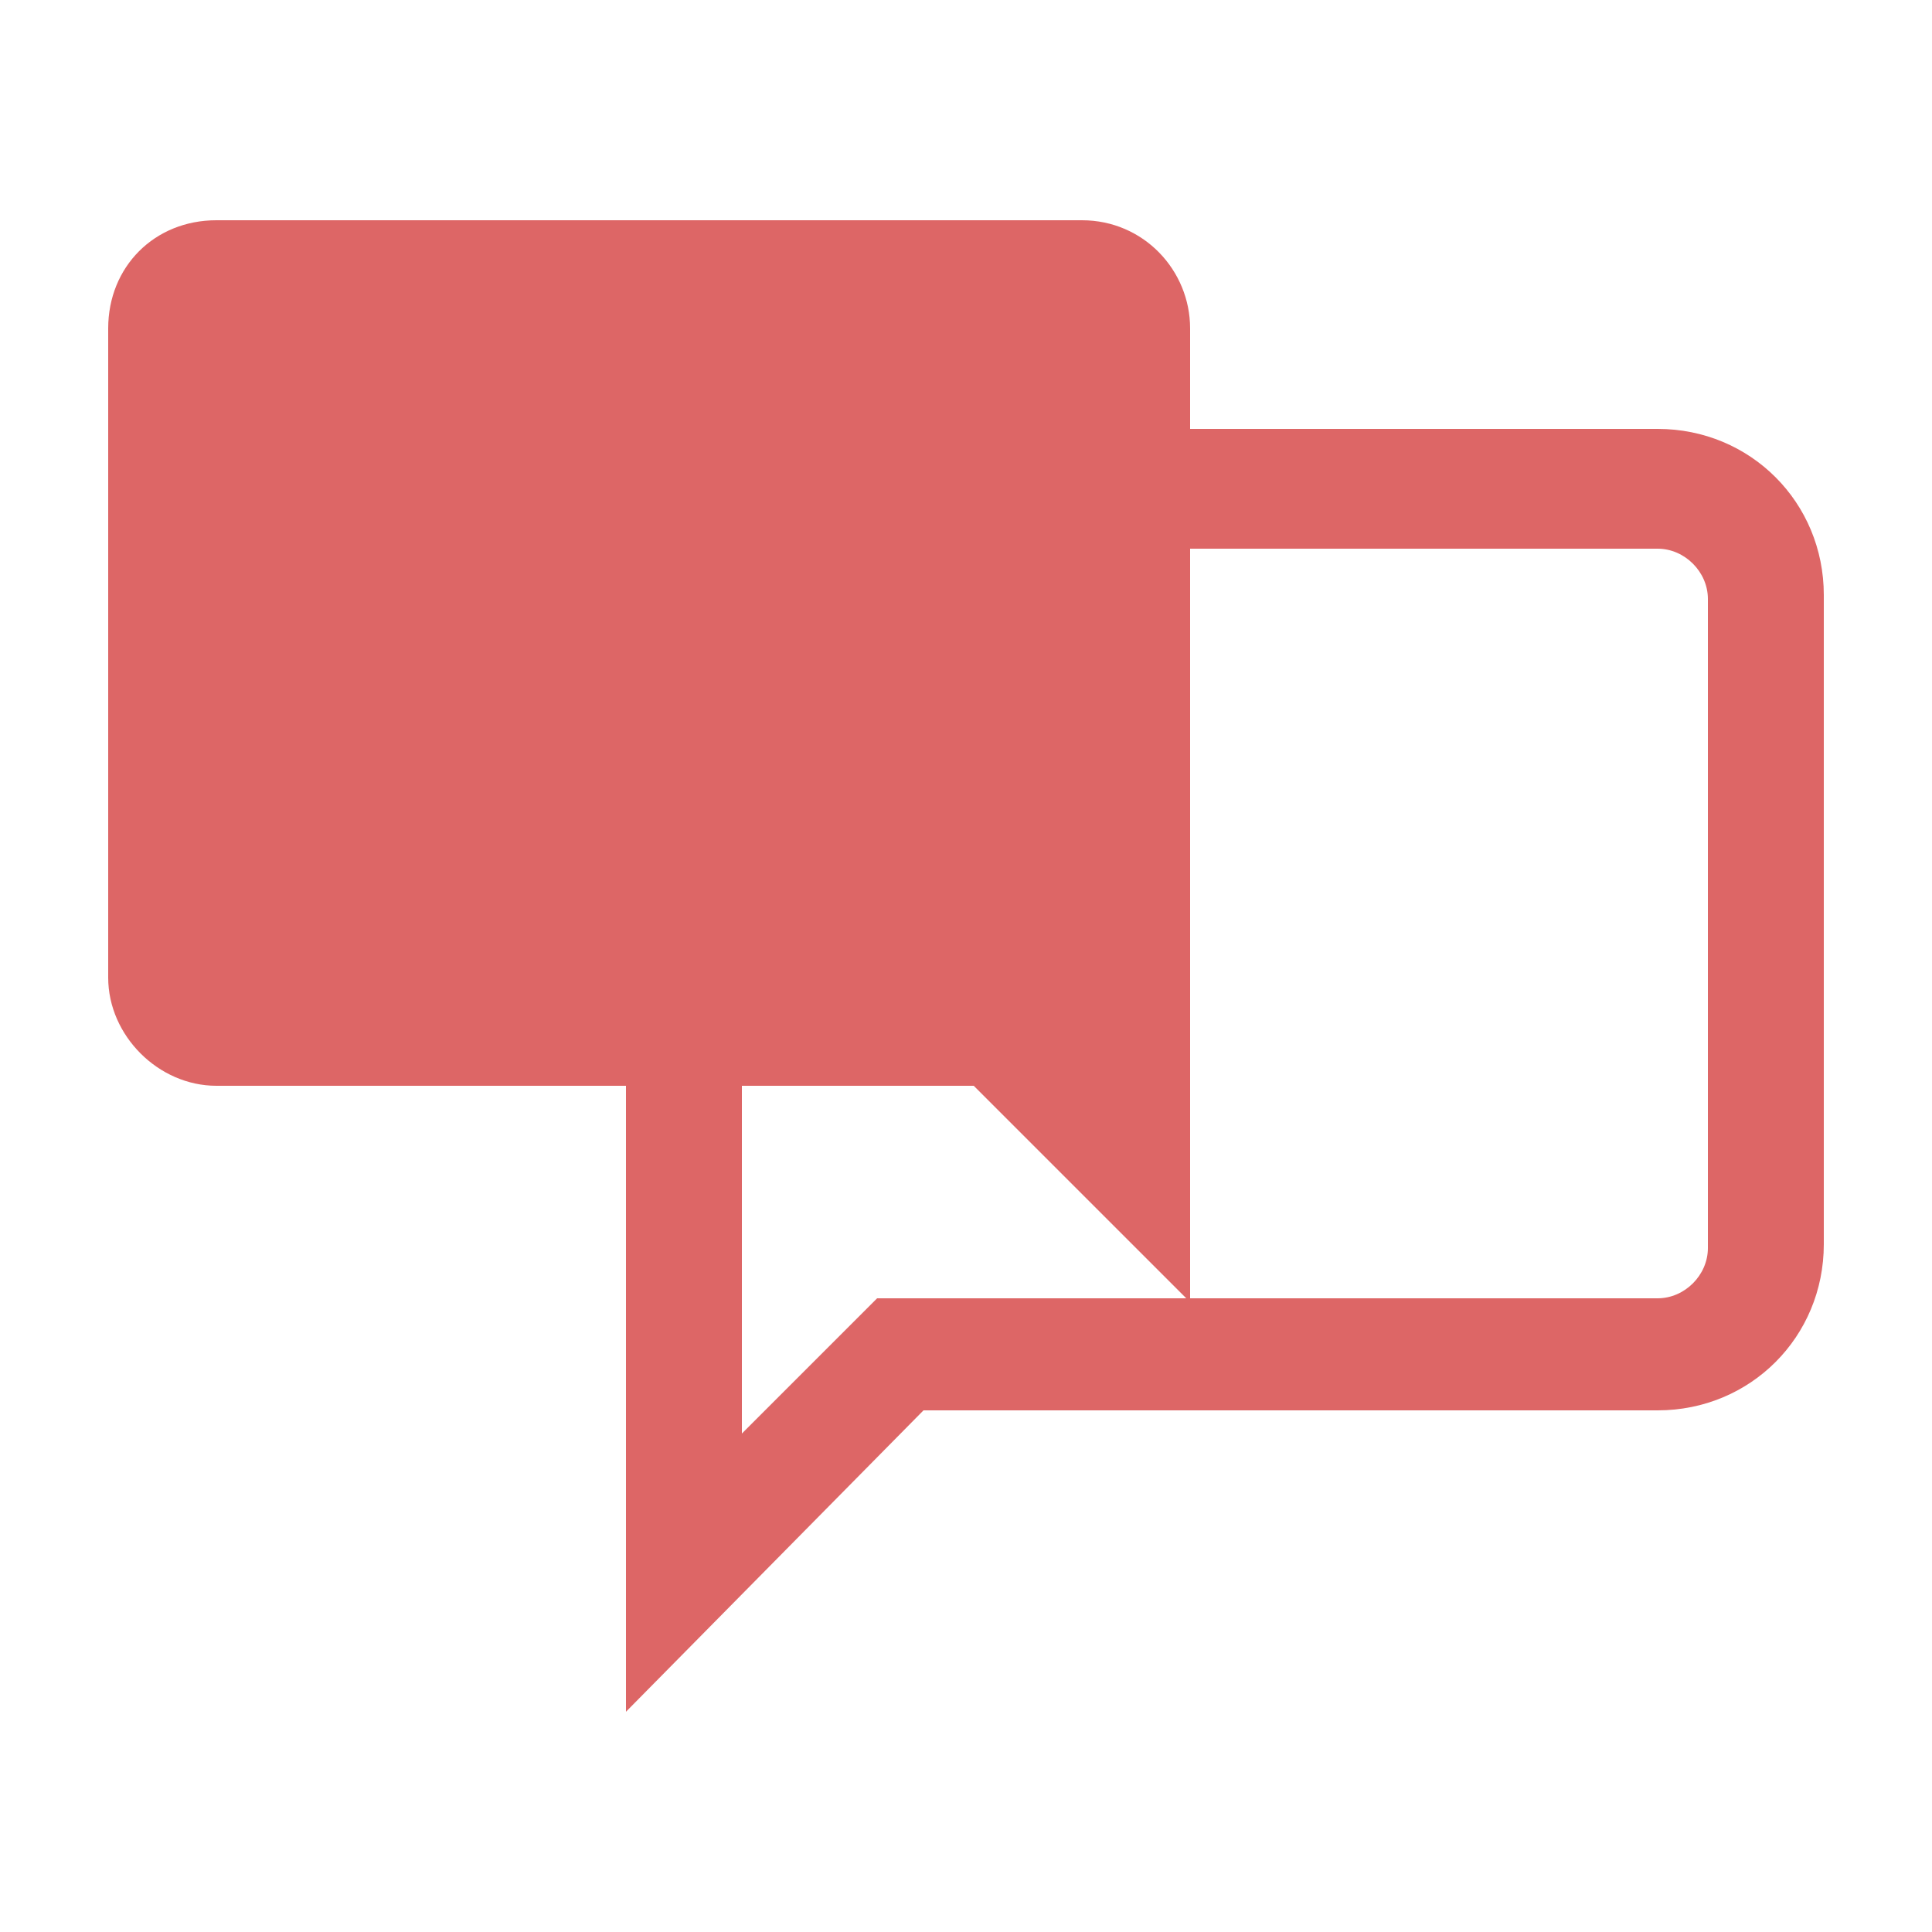
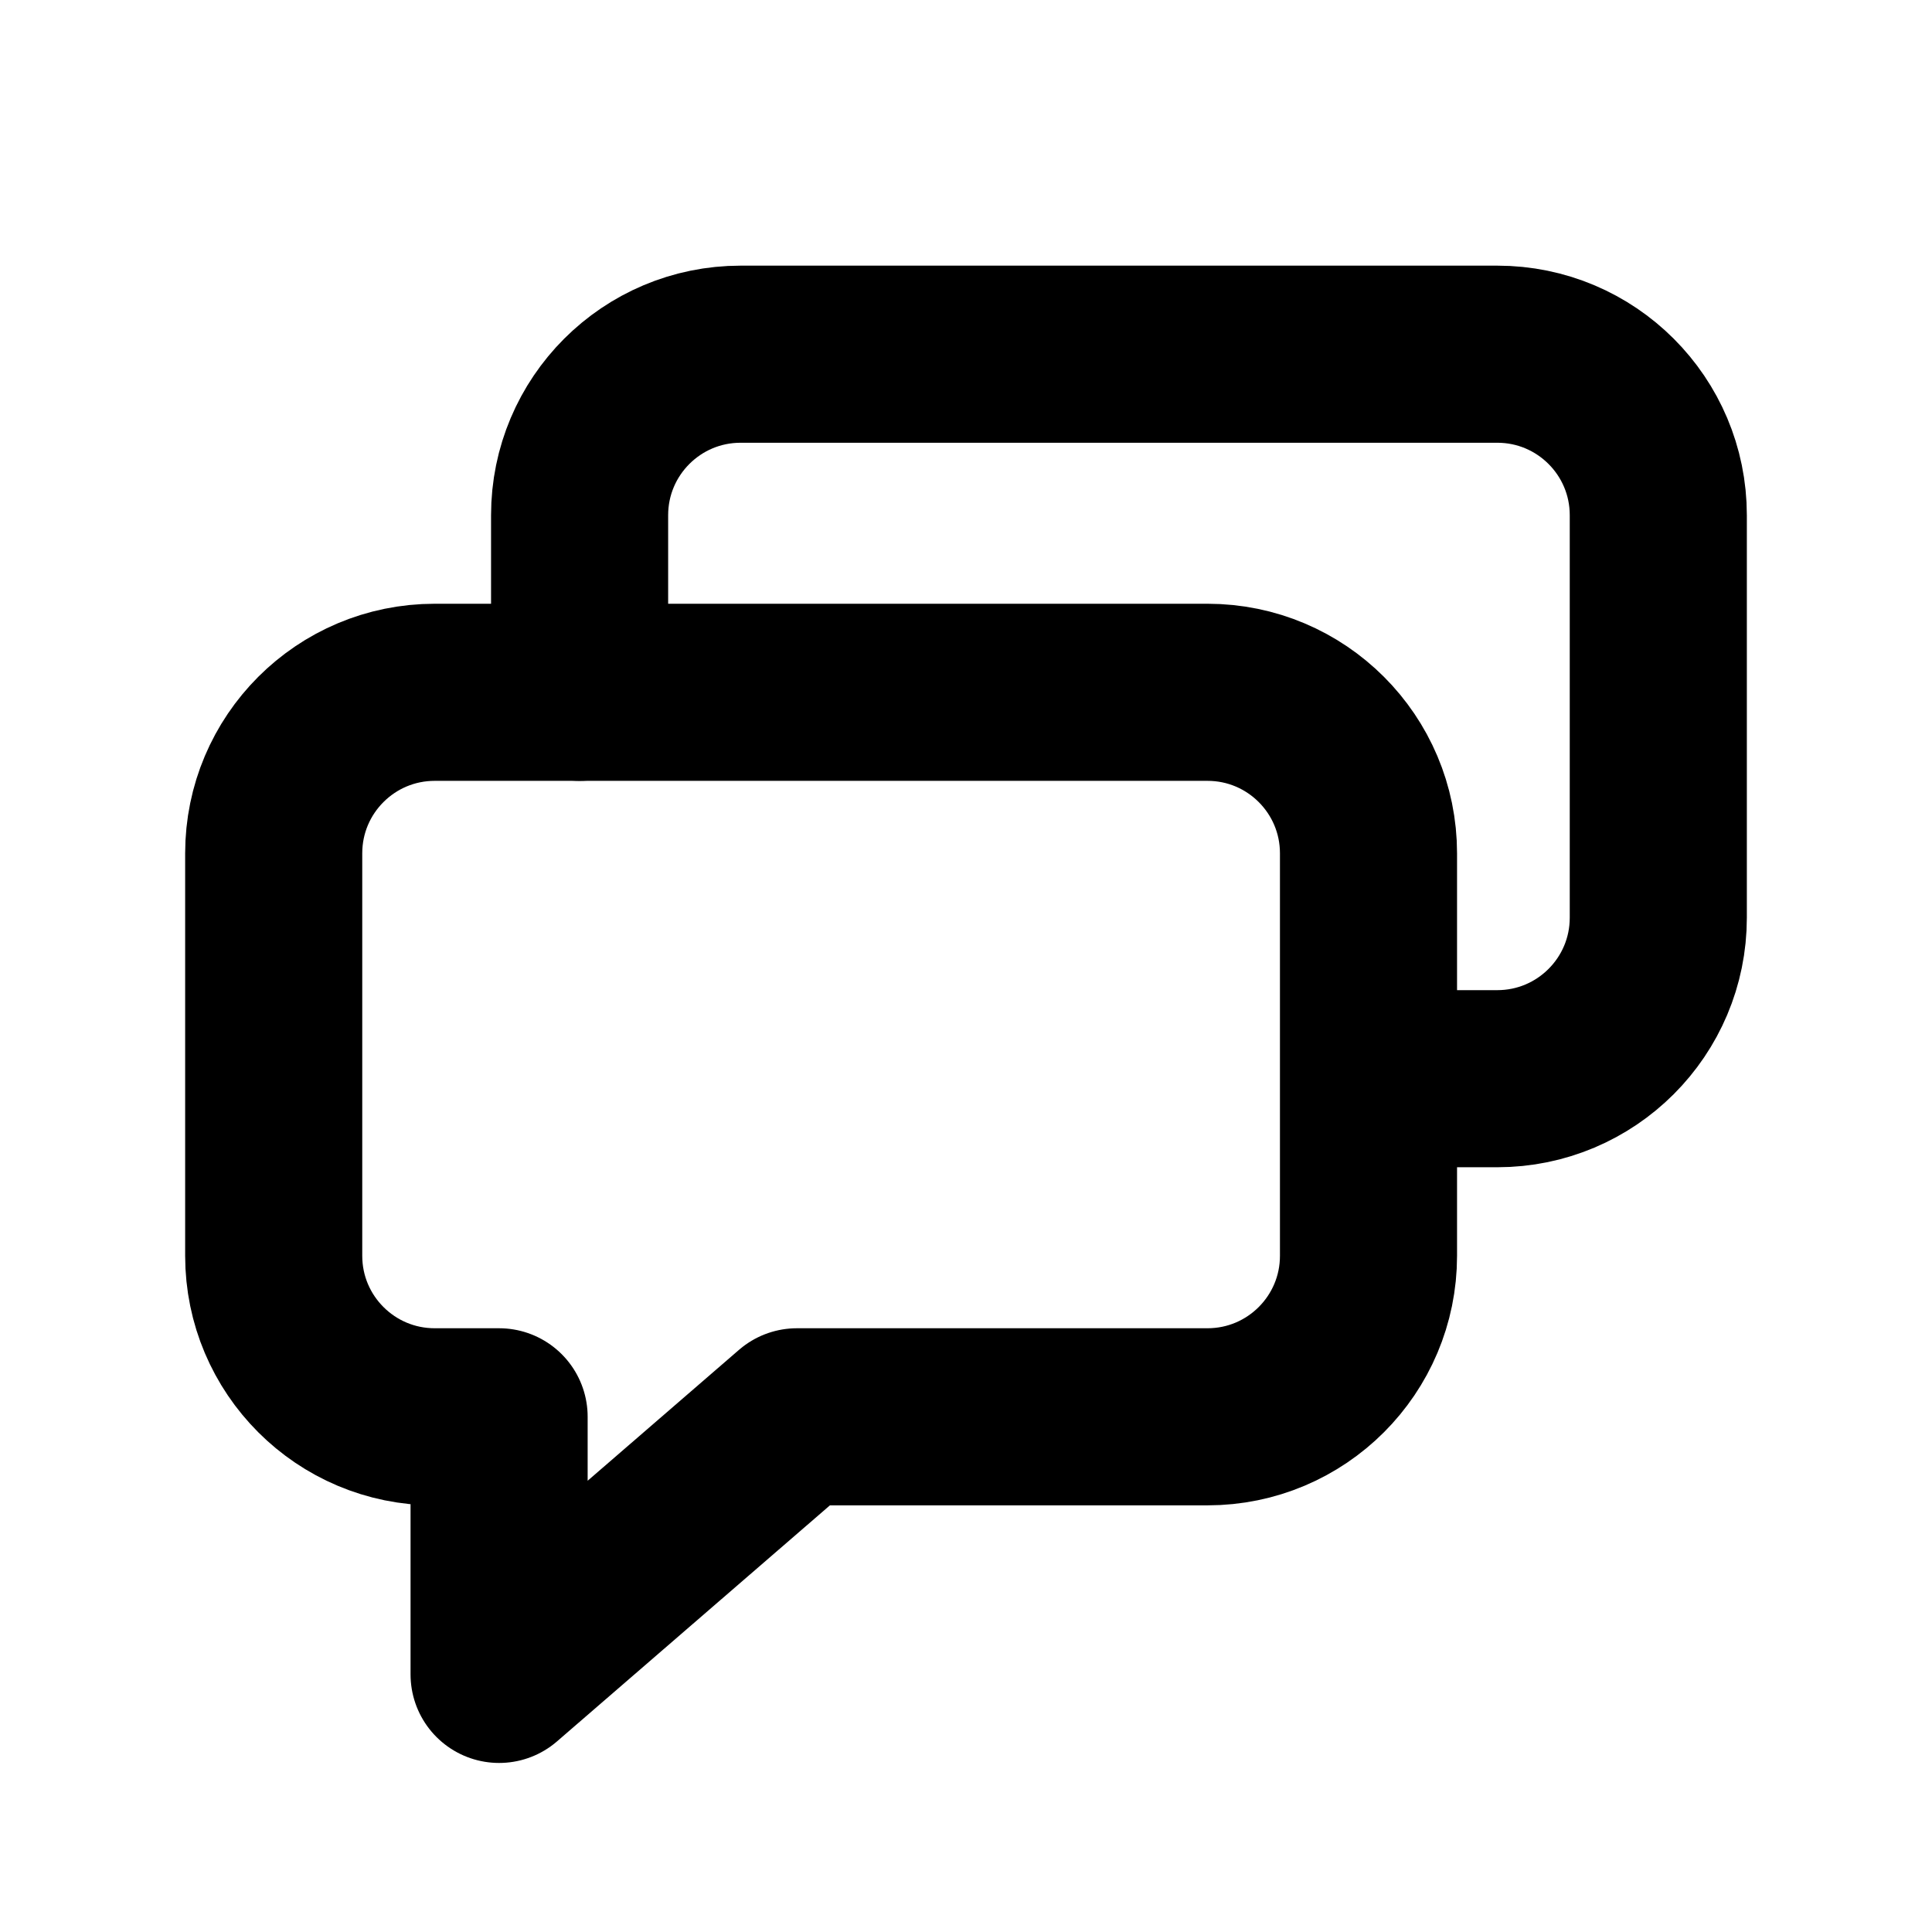
- <svg xmlns="http://www.w3.org/2000/svg" version="1.1" id="레이어_1" x="0px" y="0px" viewBox="0 0 50 50" style="enable-background:new 0 0 50 50;" xml:space="preserve">
-   <style type="text/css">
- 	.st0{fill:#DD6666;}
- </style>
-   <g>
-     <path class="st0" d="M30.8,8.5c0-1.5-1.2-2.8-2.8-2.8H5.6C4,5.7,2.8,6.9,2.8,8.5v16.8c0,1.5,1.3,2.8,2.8,2.8h19.6l5.6,5.6L30.8,8.5   z" />
-     <path class="st0" d="M16.2,44.3l0-28.9c0-2.4,1.9-4.3,4.3-4.3h22.4c2.4,0,4.3,1.9,4.3,4.3v16.8c0,2.4-1.9,4.3-4.3,4.3h-19   L16.2,44.3z M20.5,14.2c-0.7,0-1.3,0.6-1.3,1.3l0,21.6l3.5-3.5h20.2c0.7,0,1.3-0.6,1.3-1.3V15.5c0-0.7-0.6-1.3-1.3-1.3H20.5z" />
-   </g>
+ <svg xmlns="http://www.w3.org/2000/svg" viewBox="0 0 24 24" fill="none" stroke="#000" stroke-width="2.2" stroke-linecap="round" stroke-linejoin="round">
+   <path d="M7.2 8.6V6.4a2 2 0 0 1 2-2h9.4a2 2 0 0 1 2 2v5a2 2 0 0 1-2 2h-1.4" />
+   <path d="M15 8.6H5.4a2 2 0 0 0-2 2v5a2 2 0 0 0 2 2h.8v3.2l3.7-3.2H15a2 2 0 0 0 2-2v-5a2 2 0 0 0-2-2z" />
</svg>
